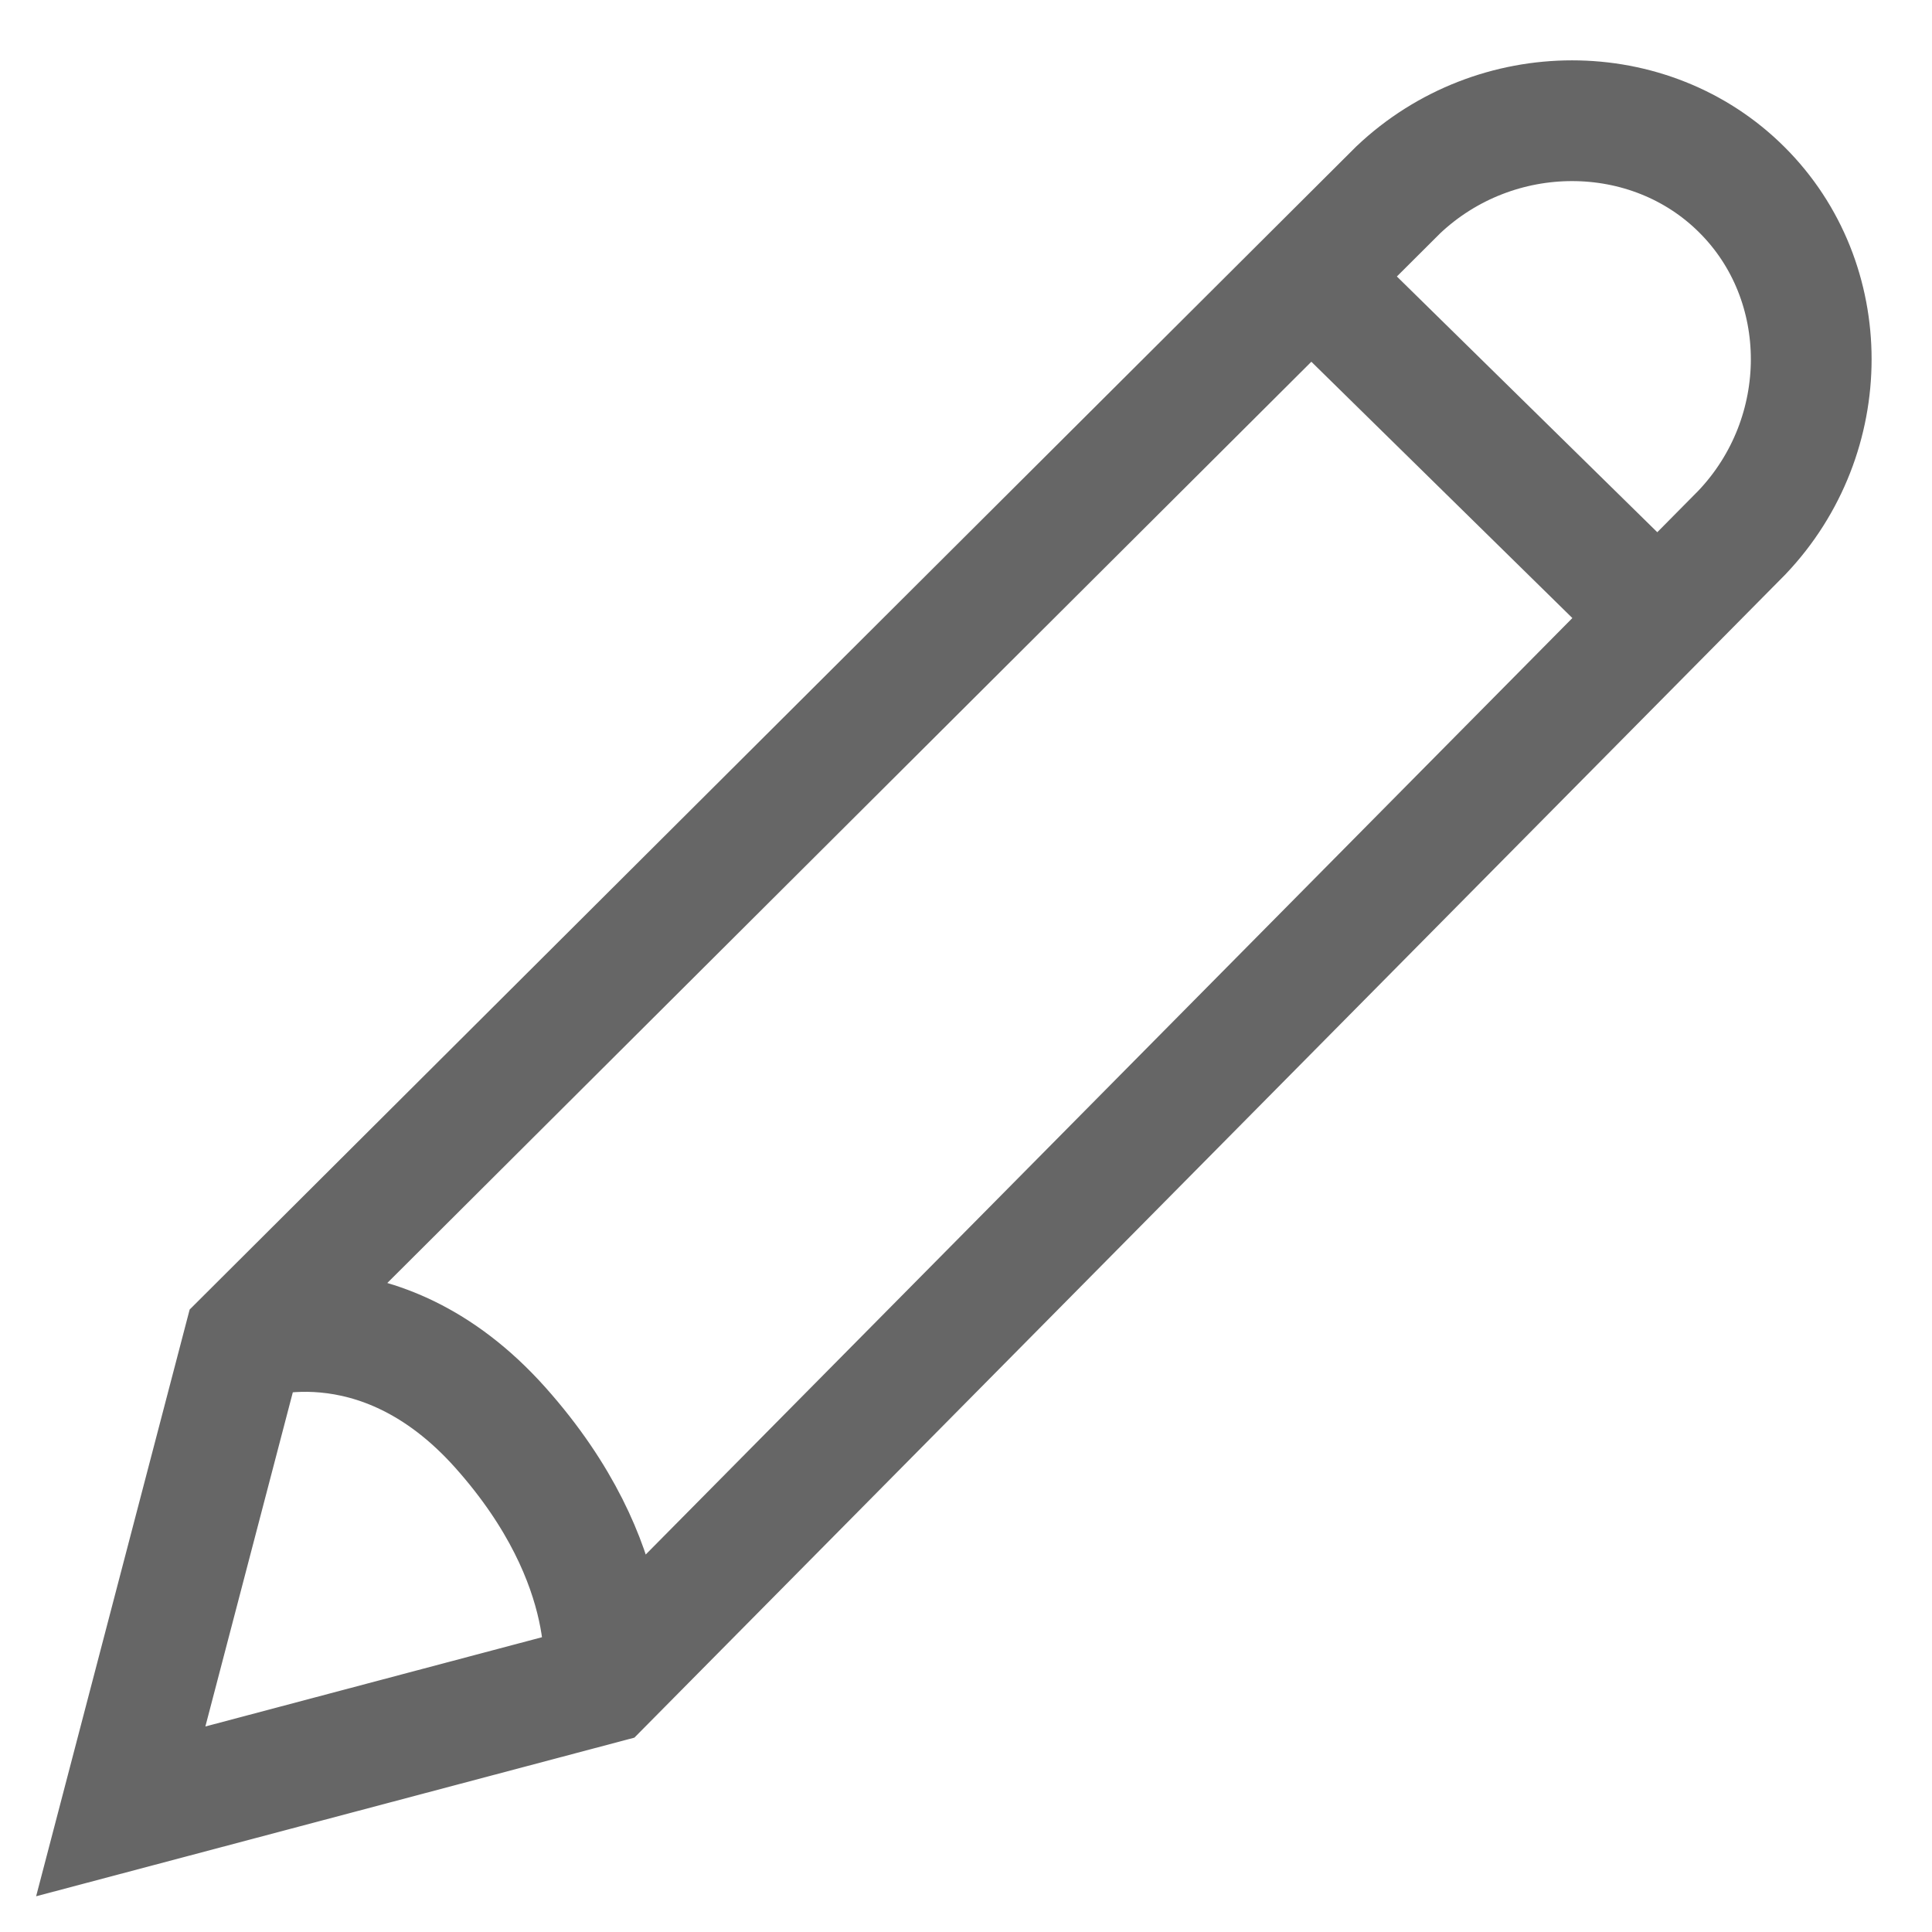
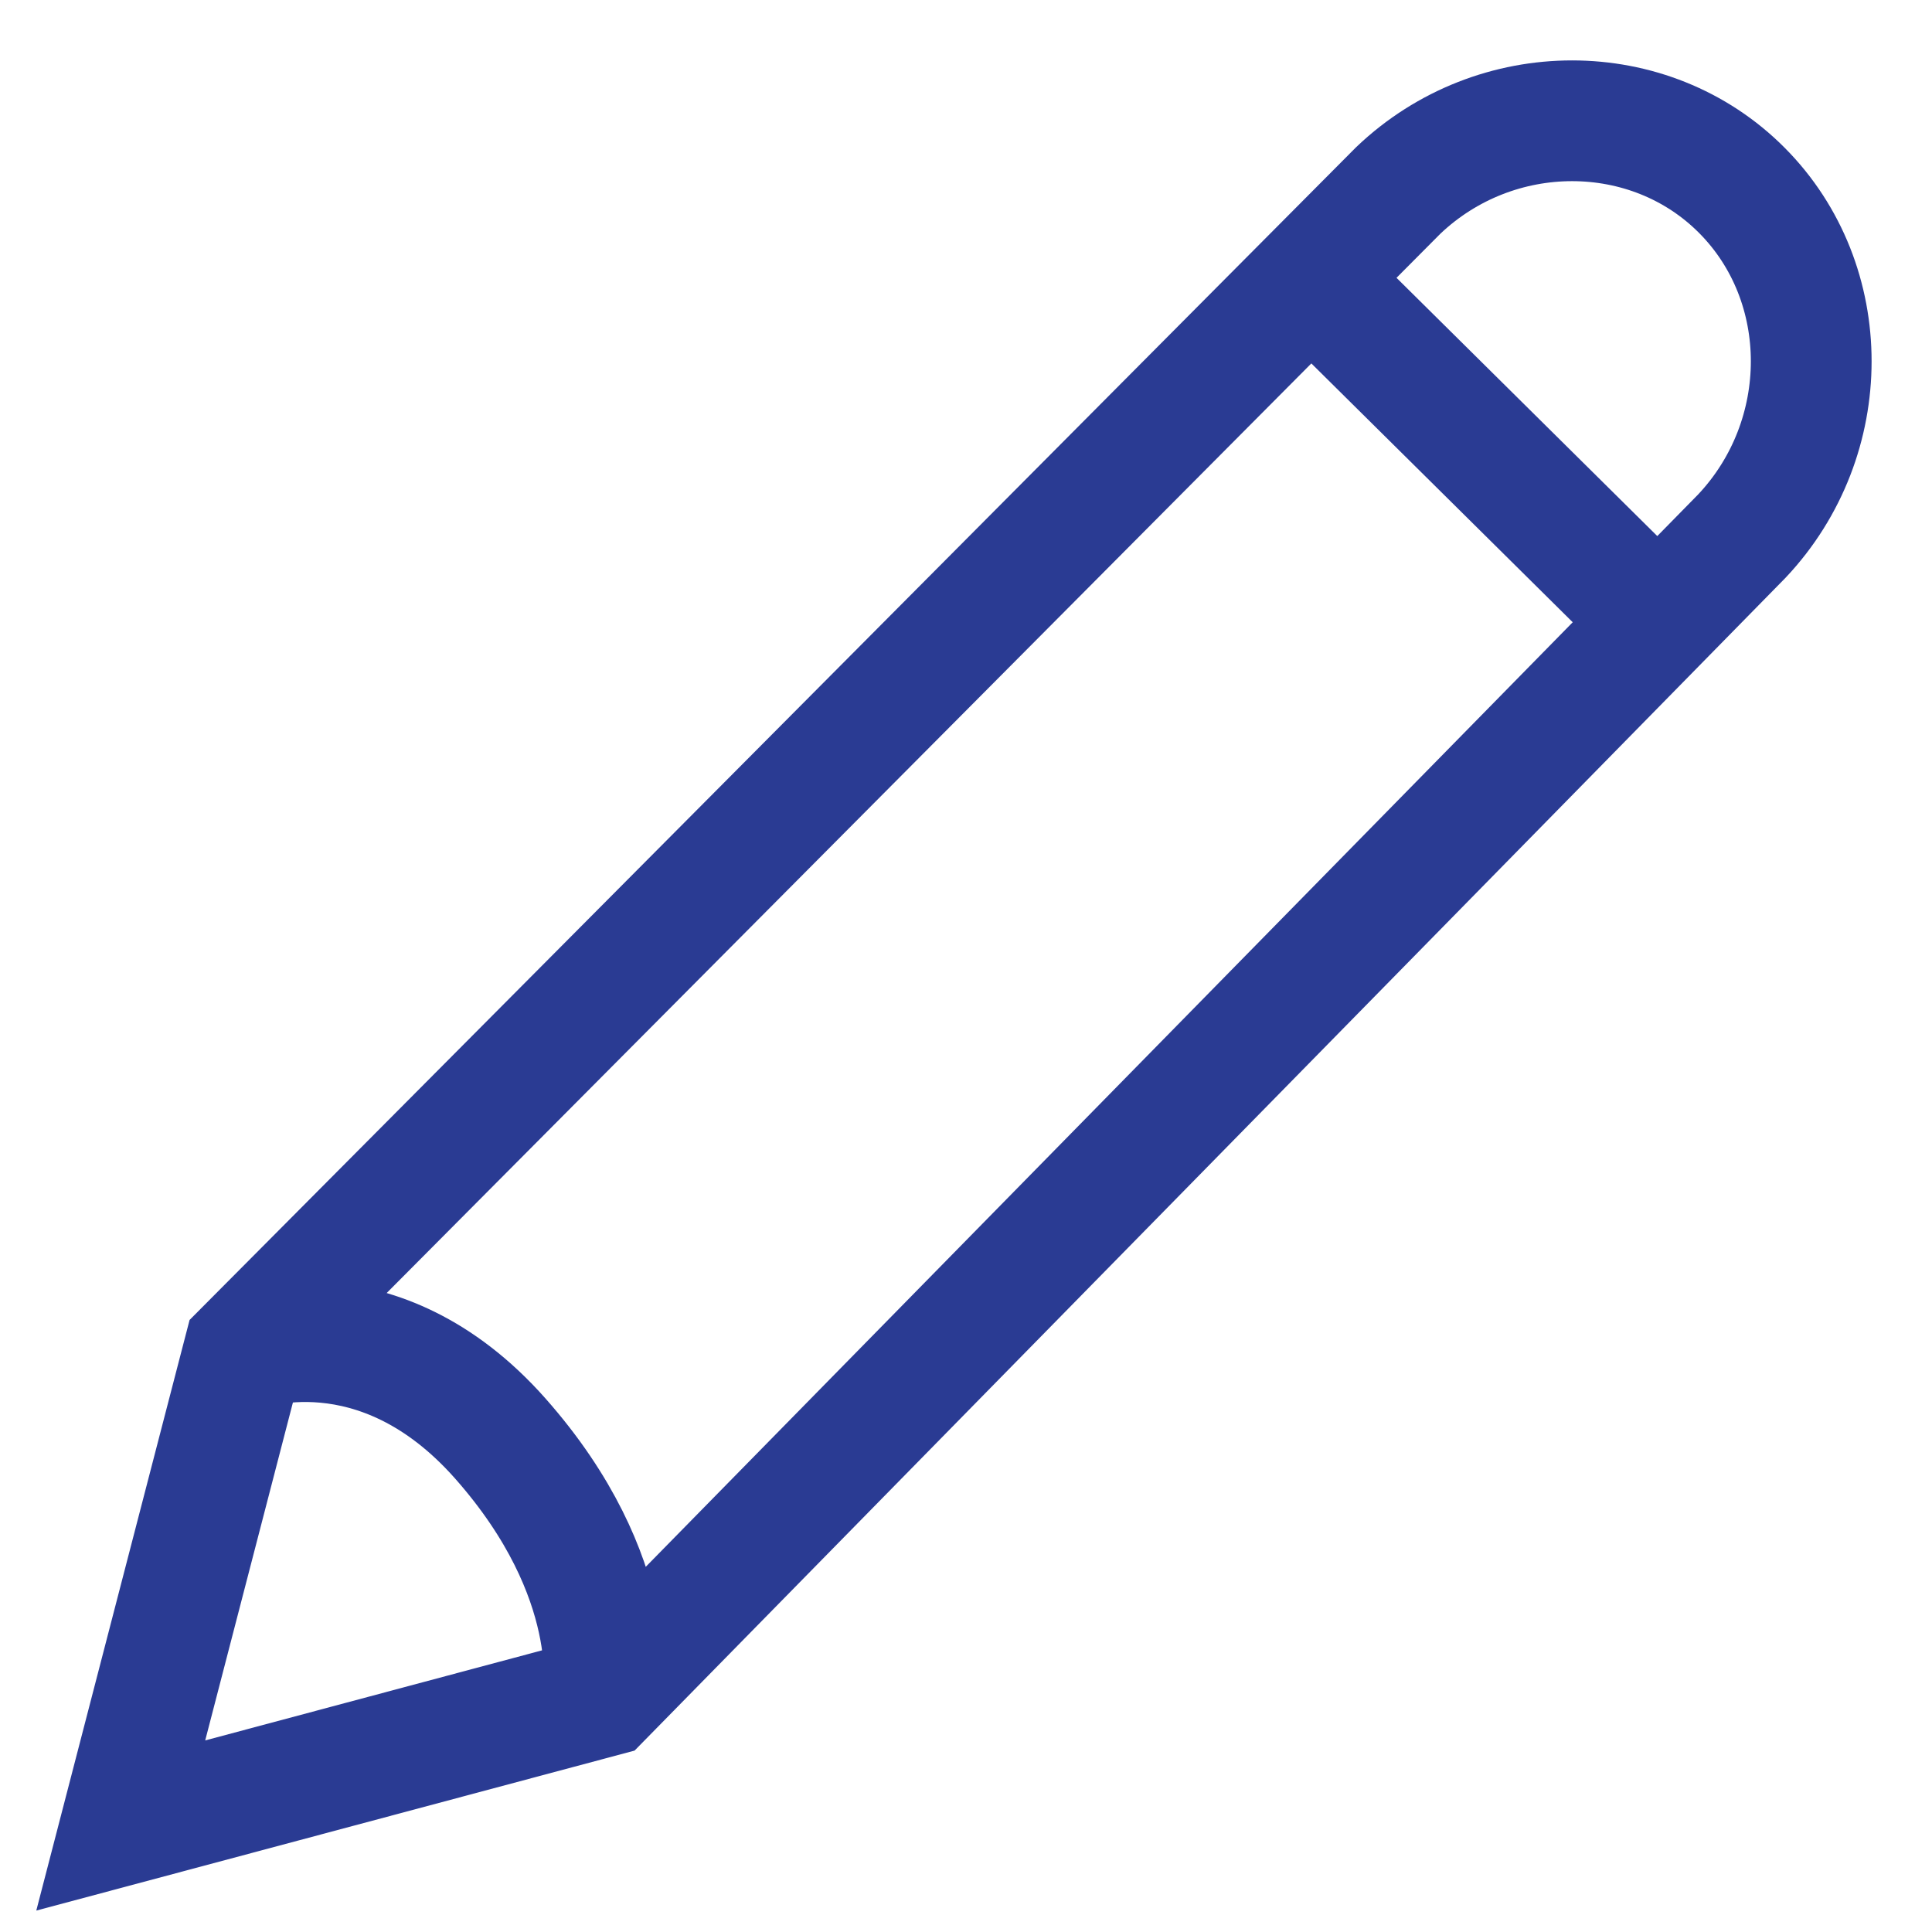
<svg xmlns="http://www.w3.org/2000/svg" width="16px" height="16px" viewBox="0 0 16 16" version="1.1">
-   <g id="Modules" stroke="none" stroke-width="1" fill="none" fill-rule="evenodd">
-     <g id="components" transform="translate(-732, -1374)" stroke="#666666">
-       <g id="button_edit" transform="translate(725, 1367)">
-         <g id="icon_edit">
-           <g transform="translate(8, 8)">
-             <path d="M3.994,12.942 C0,14.001 0,14.001 0,14.001 C1.02,10.103 1.02,10.103 1.02,10.103 C10.58,0.572 10.58,0.572 10.58,0.572 C11.387,-0.191 12.662,-0.191 13.426,0.572 C14.191,1.334 14.191,2.605 13.426,3.41 L3.994,12.942 Z M9.857,1.292 C12.747,4.13 12.747,4.13 12.747,4.13 L9.857,1.292 Z M3.994,12.942 C3.994,12.942 4.164,11.967 3.144,10.823 C2.124,9.68 1.02,10.103 1.02,10.103" />
-           </g>
+   <g id="Symbols" stroke="none" stroke-width="1" fill="none" fill-rule="evenodd">
+     <g id="button_edit" transform="translate(-7, -7)" stroke="#2A3B93">
+       <g id="icon_edit_selected">
+         <g transform="translate(8, 8)">
+           <path d="M3.994,13.05 C0,14.118 0,14.118 0,14.118 C1.02,10.188 1.02,10.188 1.02,10.188 C10.58,0.577 10.58,0.577 10.58,0.577 C11.387,-0.192 12.662,-0.192 13.426,0.577 C14.191,1.346 14.191,2.627 13.426,3.439 L3.994,13.05 Z M9.857,1.303 C12.747,4.165 12.747,4.165 12.747,4.165 L9.857,1.303 Z M3.994,13.05 C3.994,13.05 4.164,12.068 3.144,10.914 C2.124,9.761 1.02,10.188 1.02,10.188" id="icon_edit" />
        </g>
      </g>
    </g>
  </g>
</svg>
